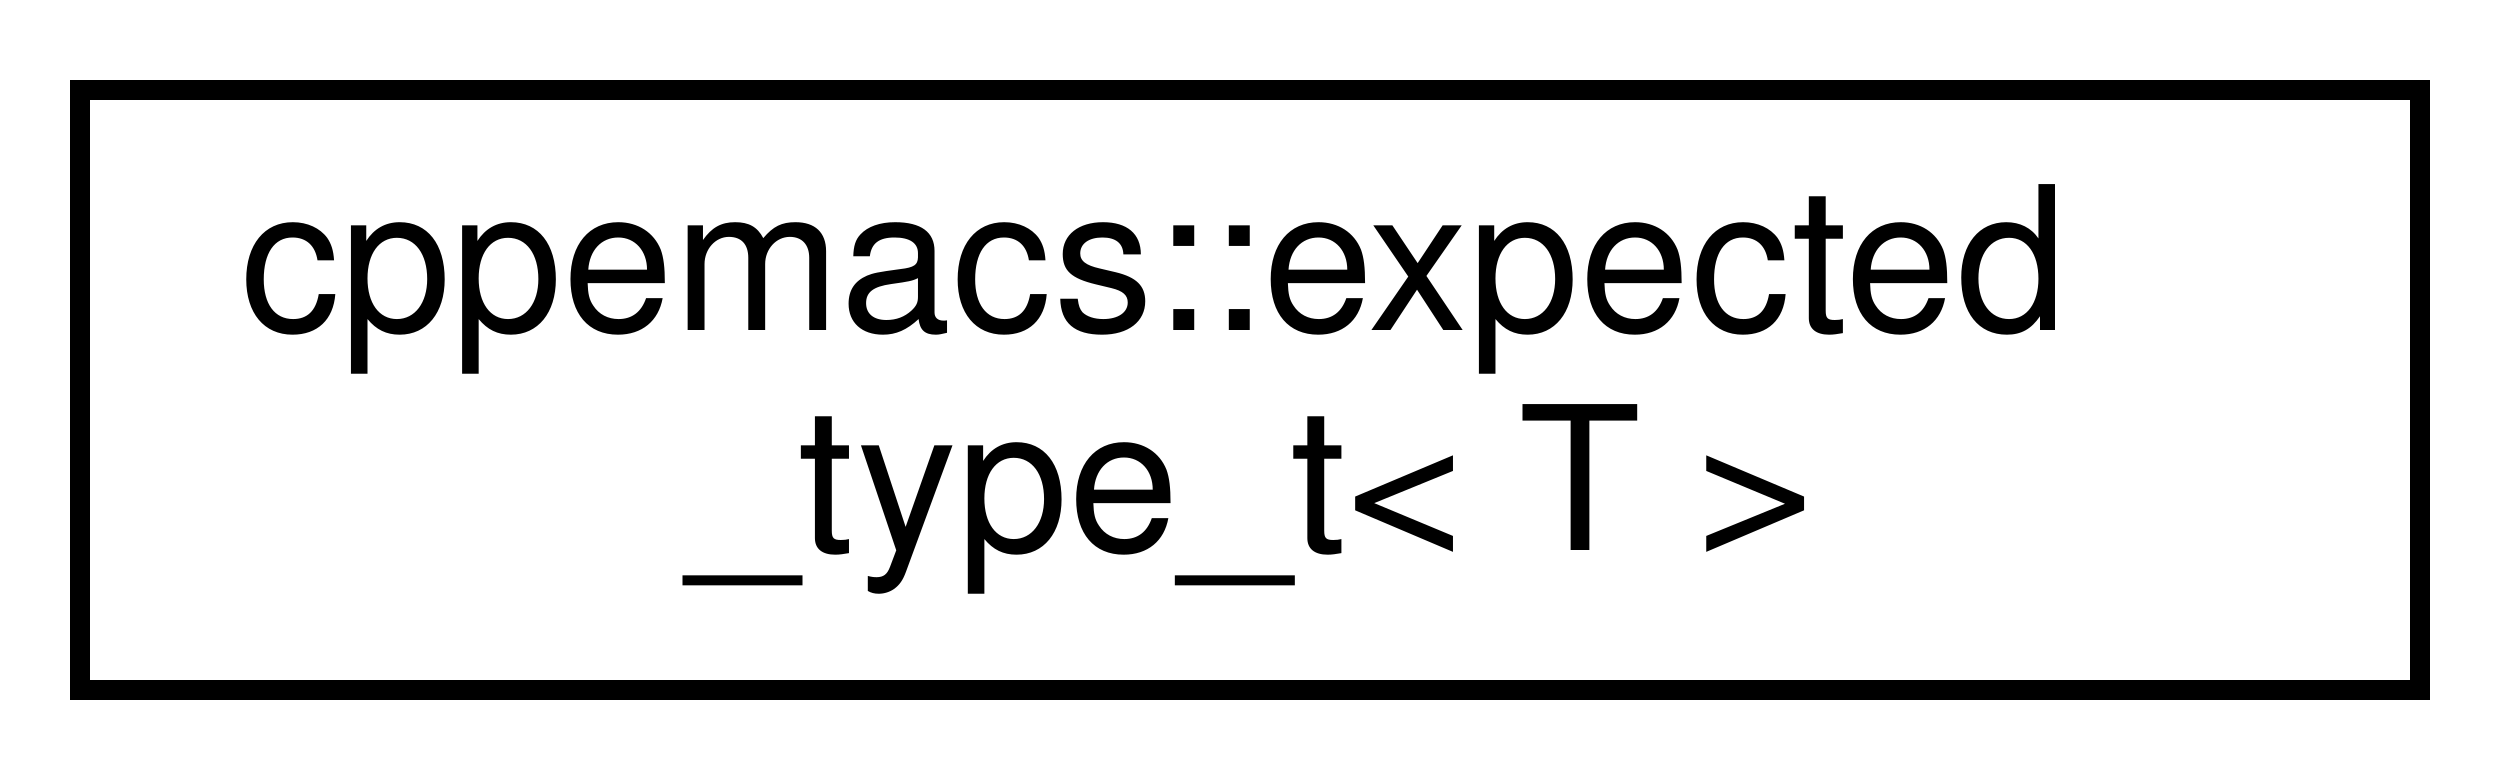
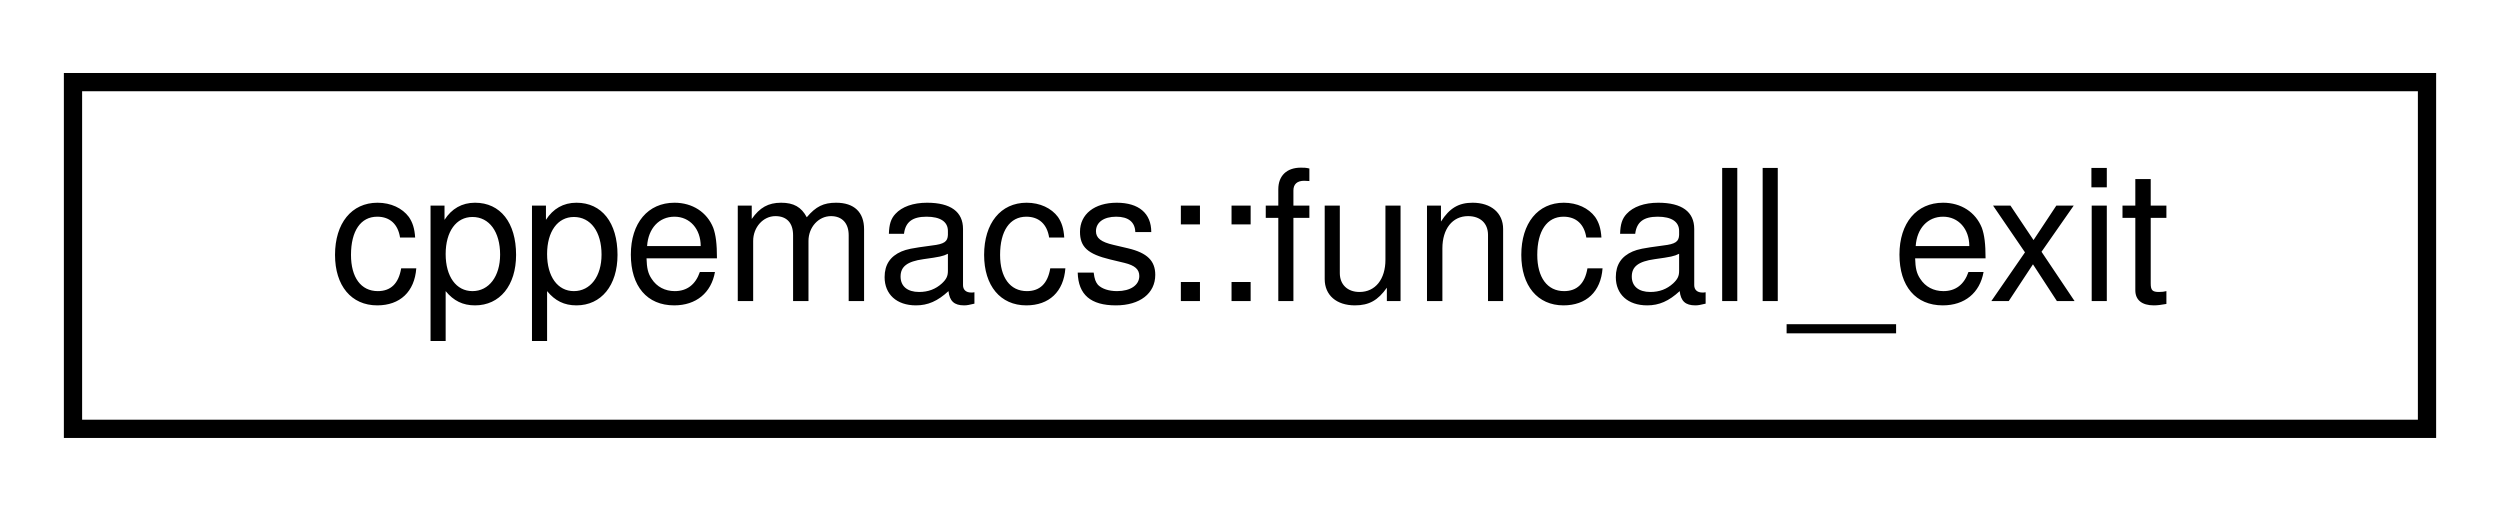
- <svg xmlns="http://www.w3.org/2000/svg" xmlns:xlink="http://www.w3.org/1999/xlink" width="125pt" height="39pt" viewBox="0.00 0.00 125.00 39.00">
-   <g id="graph0" class="graph" transform="scale(1 1) rotate(0) translate(4 35)">
+ <svg xmlns="http://www.w3.org/2000/svg" xmlns:xlink="http://www.w3.org/1999/xlink" width="137pt" height="28pt" viewBox="0.00 0.00 137.00 28.00">
+   <g id="graph0" class="graph" transform="scale(1 1) rotate(0) translate(4 24)">
    <g id="node1" class="node">
      <g id="a_node1">
-         <a xlink:href="structcppemacs_1_1expected__type__t.html" target="_top" xlink:title=" ">
-           <polygon fill="none" stroke="black" points="0,-0.5 0,-30.5 117,-30.5 117,-0.5 0,-0.5" />
-           <text text-anchor="start" x="8" y="-18.5" font-family="Helvetica,sans-Serif" font-size="10.00">cppemacs::expected</text>
-           <text text-anchor="middle" x="58.5" y="-7.5" font-family="Helvetica,sans-Serif" font-size="10.00">_type_t&lt; T &gt;</text>
+         <a xlink:href="structcppemacs_1_1funcall__exit.html" target="_top" xlink:title="Enum wrapper for emacs_funcall_exit.">
+           <polygon fill="none" stroke="black" points="0,-0.5 0,-19.5 129,-19.5 129,-0.5 0,-0.5" />
+           <text text-anchor="middle" x="64.5" y="-7.5" font-family="Helvetica,sans-Serif" font-size="10.00">cppemacs::funcall_exit</text>
        </a>
      </g>
    </g>
  </g>
</svg>
